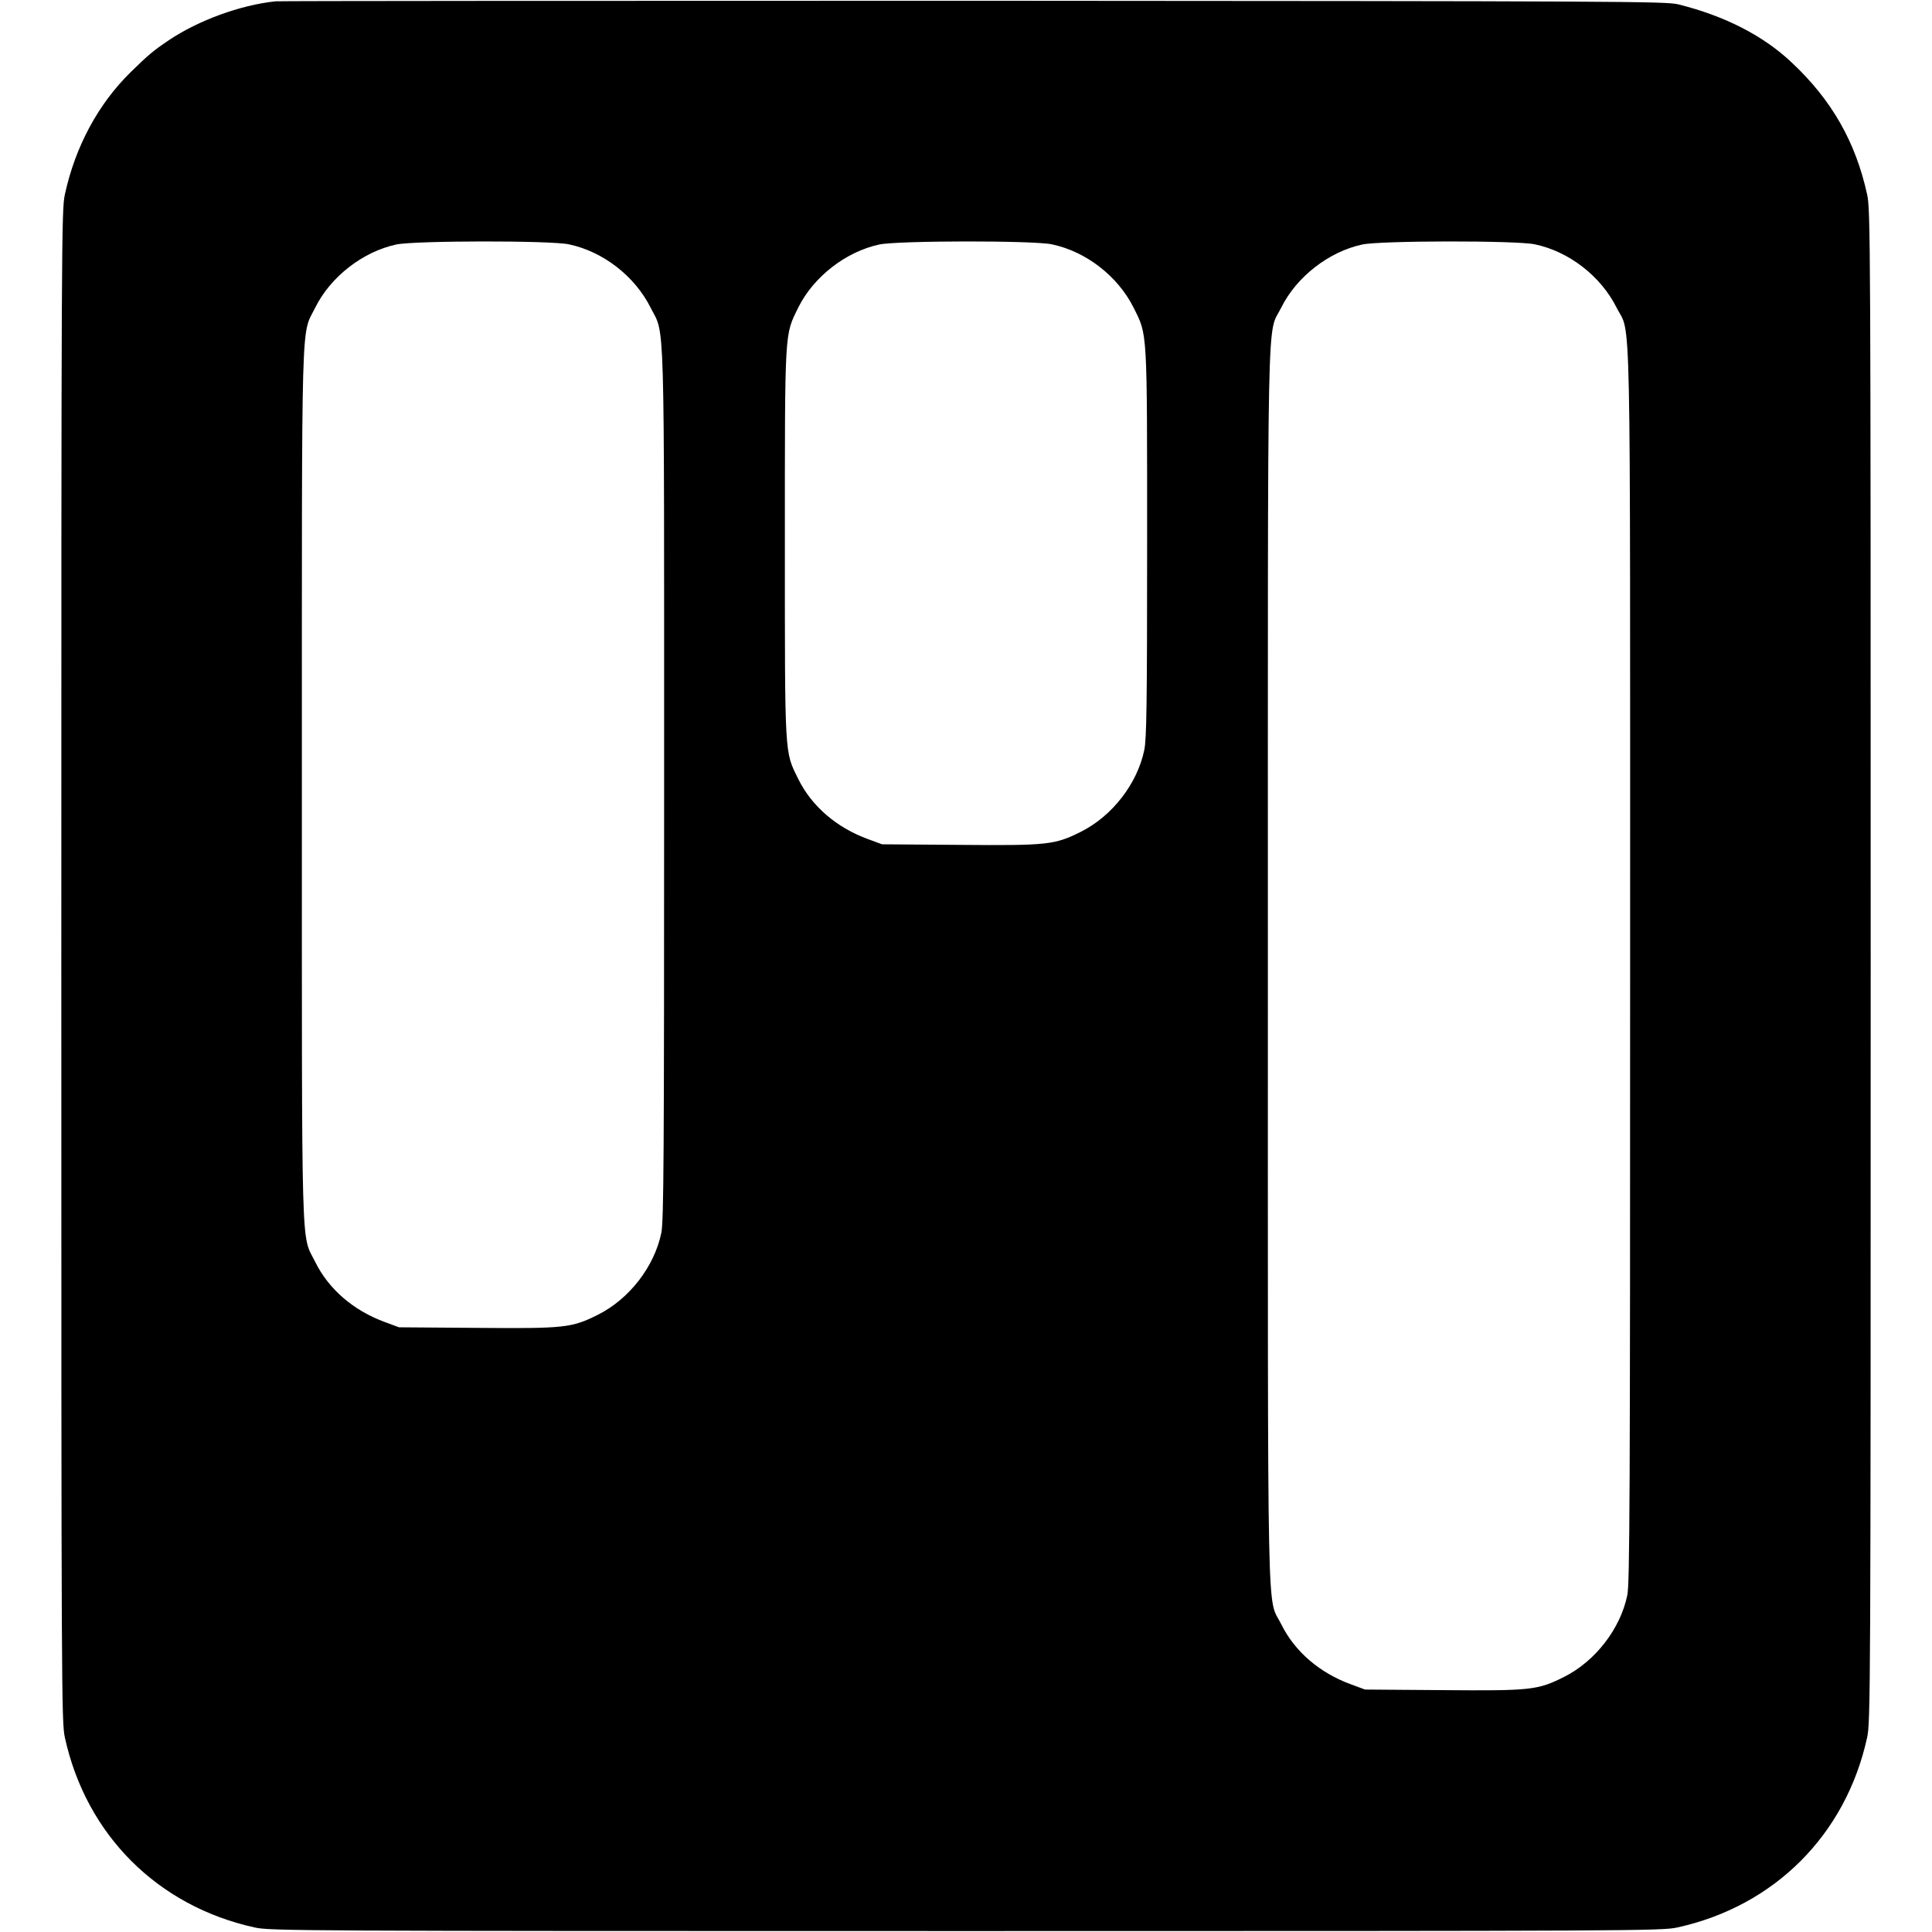
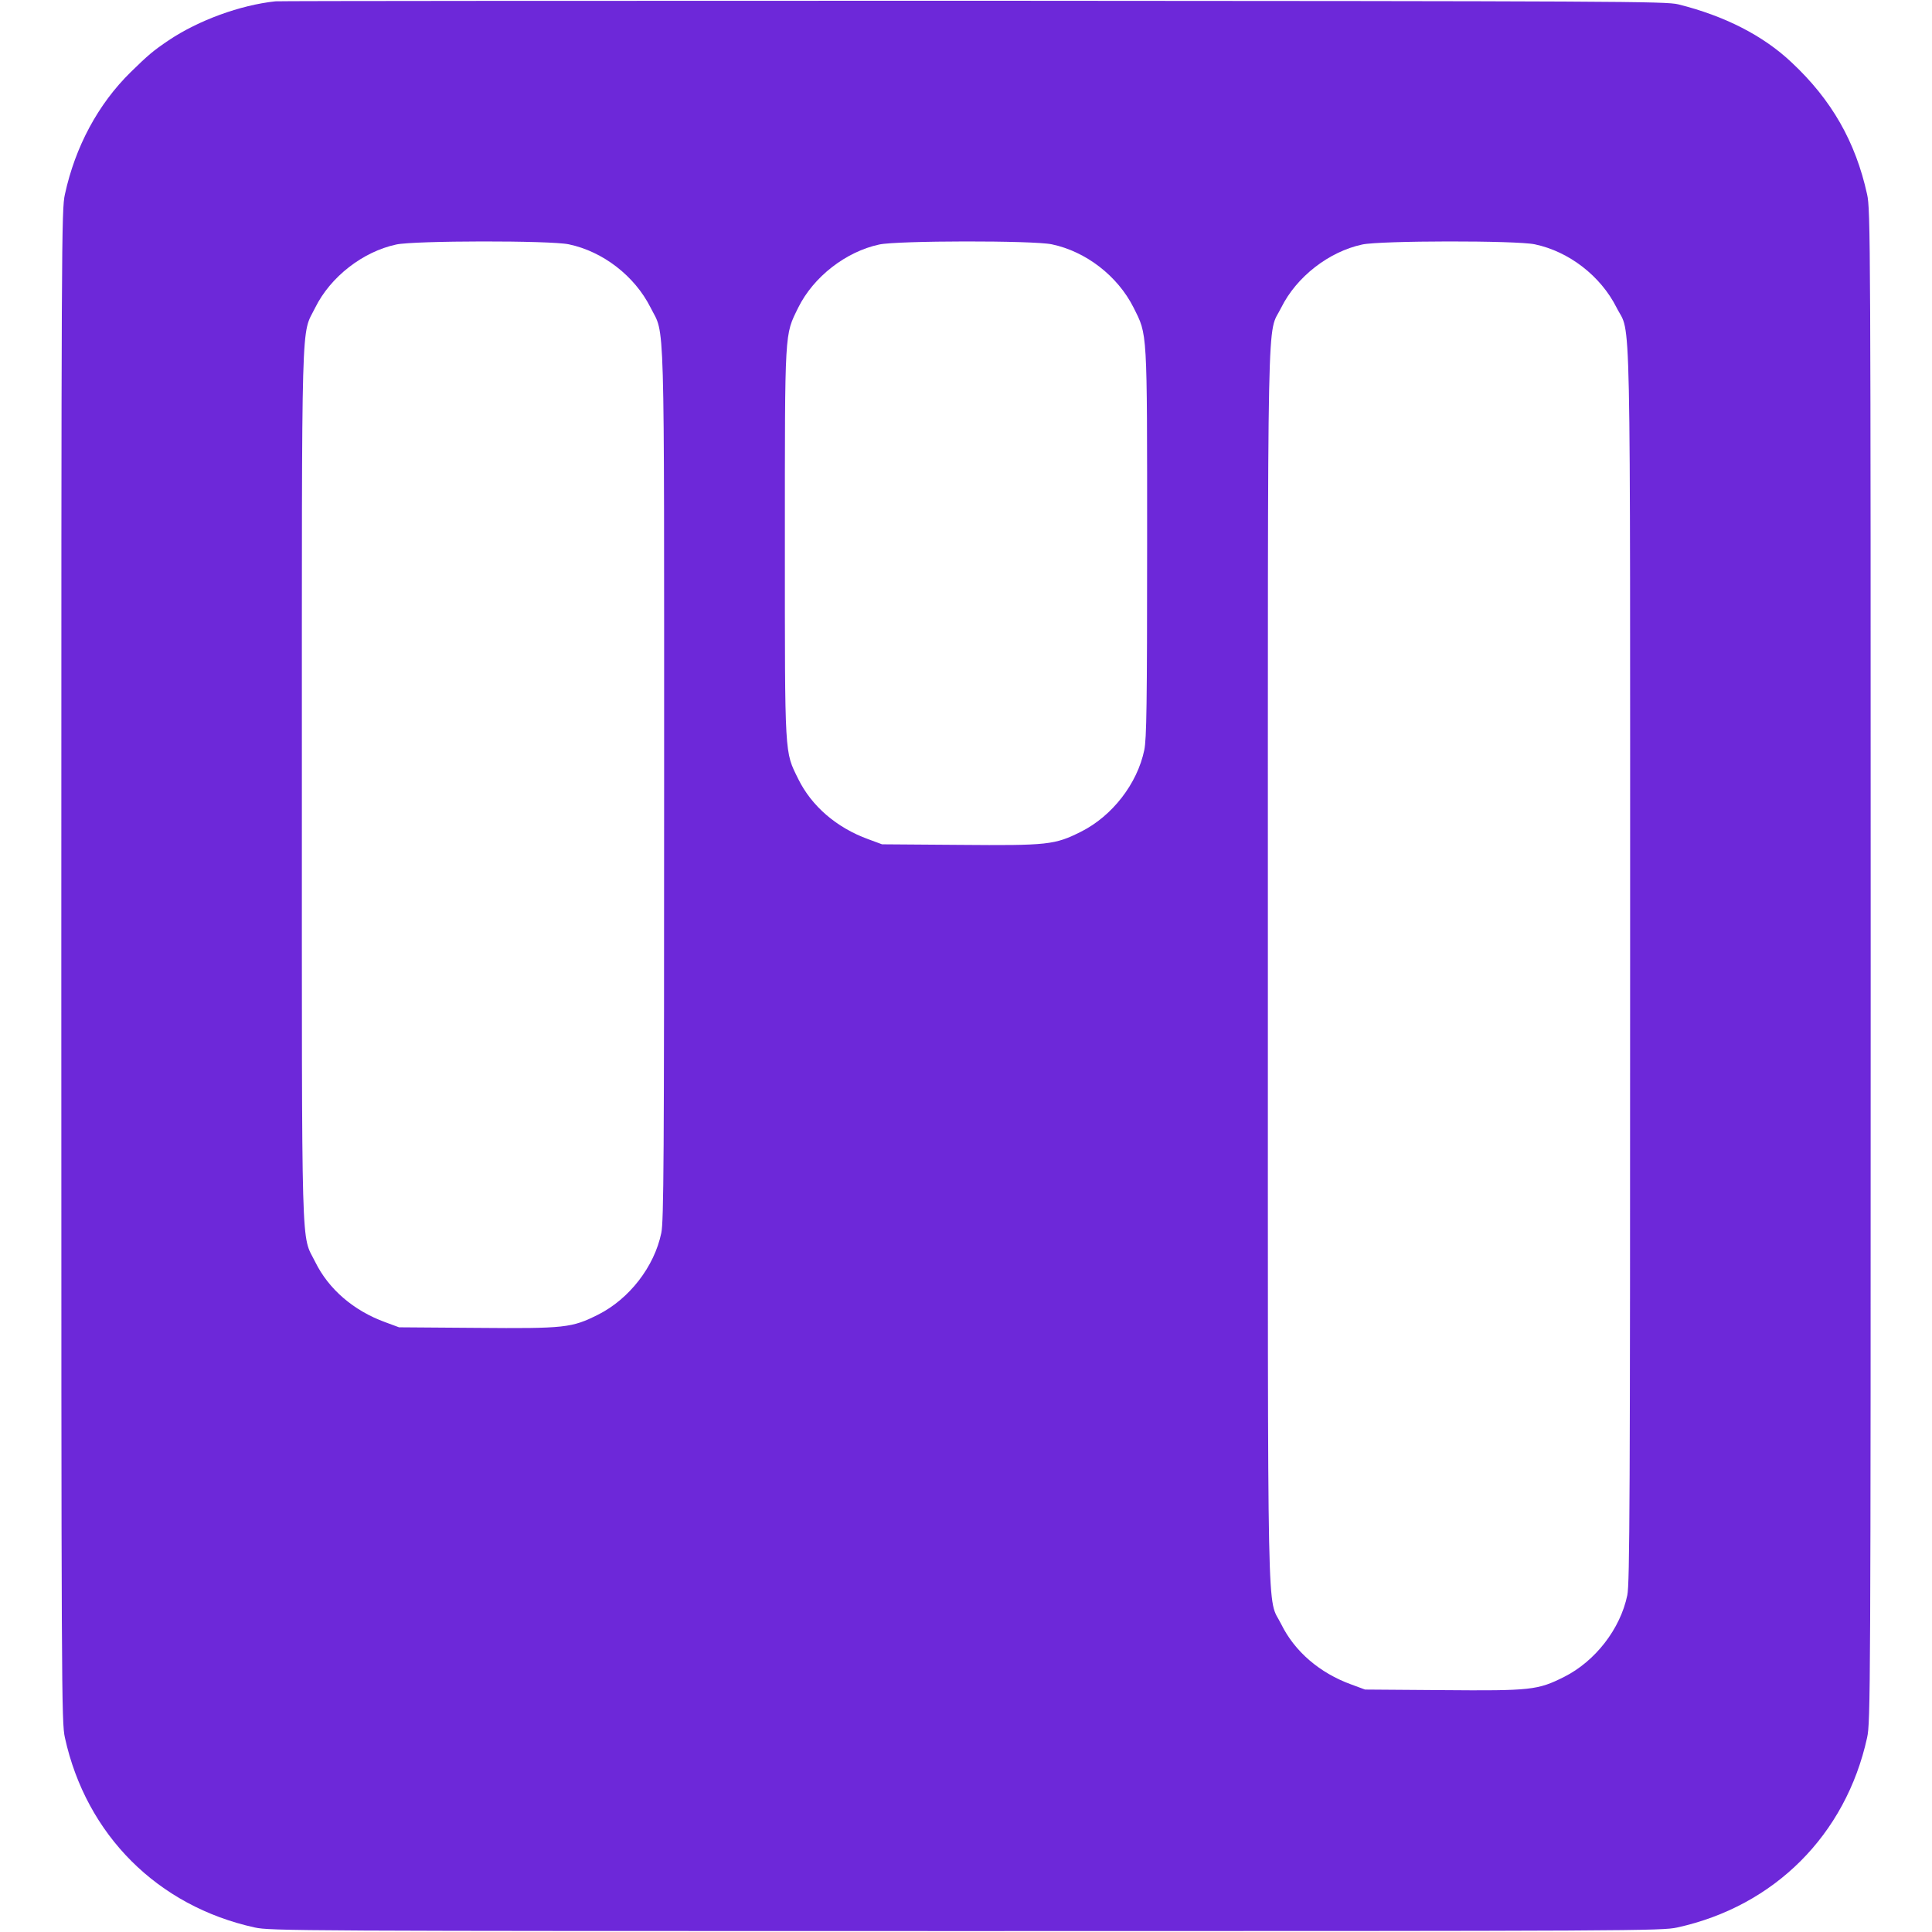
<svg xmlns="http://www.w3.org/2000/svg" version="1.0" width="1024pt" height="1024pt" viewBox="0 0 1024 1024" preserveAspectRatio="xMidYMid meet">
-   <g transform="translate(0,1024) scale(0.1,-0.1)" fill="#000000" stroke="none">
+   <g transform="translate(0,1024) scale(0.1,-0.1)" fill="#6D28D9" stroke="none">
    <path d="M1460 10233 c-188 -20 -408 -101 -565 -206 -83 -56 -108 -77 -203 -170 -172 -169 -293 -394 -348 -647 -18 -82 -19 -217 -19 -4090 0 -3873 1 -4008 19 -4090 113 -515 491 -893 1006 -1006 82 -18 210 -19 3770 -19 3560 0 3688 1 3770 19 515 113 893 491 1006 1006 18 82 19 217 19 4090 0 3873 -1 4008 -19 4090 -61 278 -188 501 -400 699 -151 143 -356 247 -601 308 -66 16 -298 17 -3735 19 -2016 0 -3681 -1 -3700 -3z m1555 -1288 c181 -38 349 -168 433 -335 77 -154 72 40 72 -2530 0 -1980 -2 -2315 -15 -2375 -37 -179 -170 -350 -335 -433 -140 -70 -174 -74 -645 -70 l-410 3 -73 27 c-168 61 -300 175 -371 319 -76 154 -71 -38 -71 2529 0 2568 -5 2375 71 2530 81 163 252 296 429 334 96 21 817 22 915 1z m2560 0 c181 -38 349 -168 433 -335 74 -149 72 -102 72 -1250 0 -859 -3 -1036 -15 -1095 -37 -179 -170 -350 -335 -433 -140 -70 -174 -74 -645 -70 l-410 3 -73 27 c-168 61 -300 175 -371 319 -73 149 -71 103 -71 1249 0 1147 -2 1100 71 1250 81 163 252 296 429 334 96 21 817 22 915 1z m2560 0 c181 -38 349 -168 433 -335 78 -156 72 147 72 -3490 0 -2820 -2 -3275 -15 -3335 -37 -179 -170 -350 -335 -433 -140 -70 -174 -74 -645 -70 l-410 3 -73 27 c-168 61 -300 175 -371 319 -77 156 -71 -145 -71 3489 0 3635 -6 3333 71 3490 81 163 252 296 429 334 96 21 817 22 915 1z" />
  </g>
</svg>
